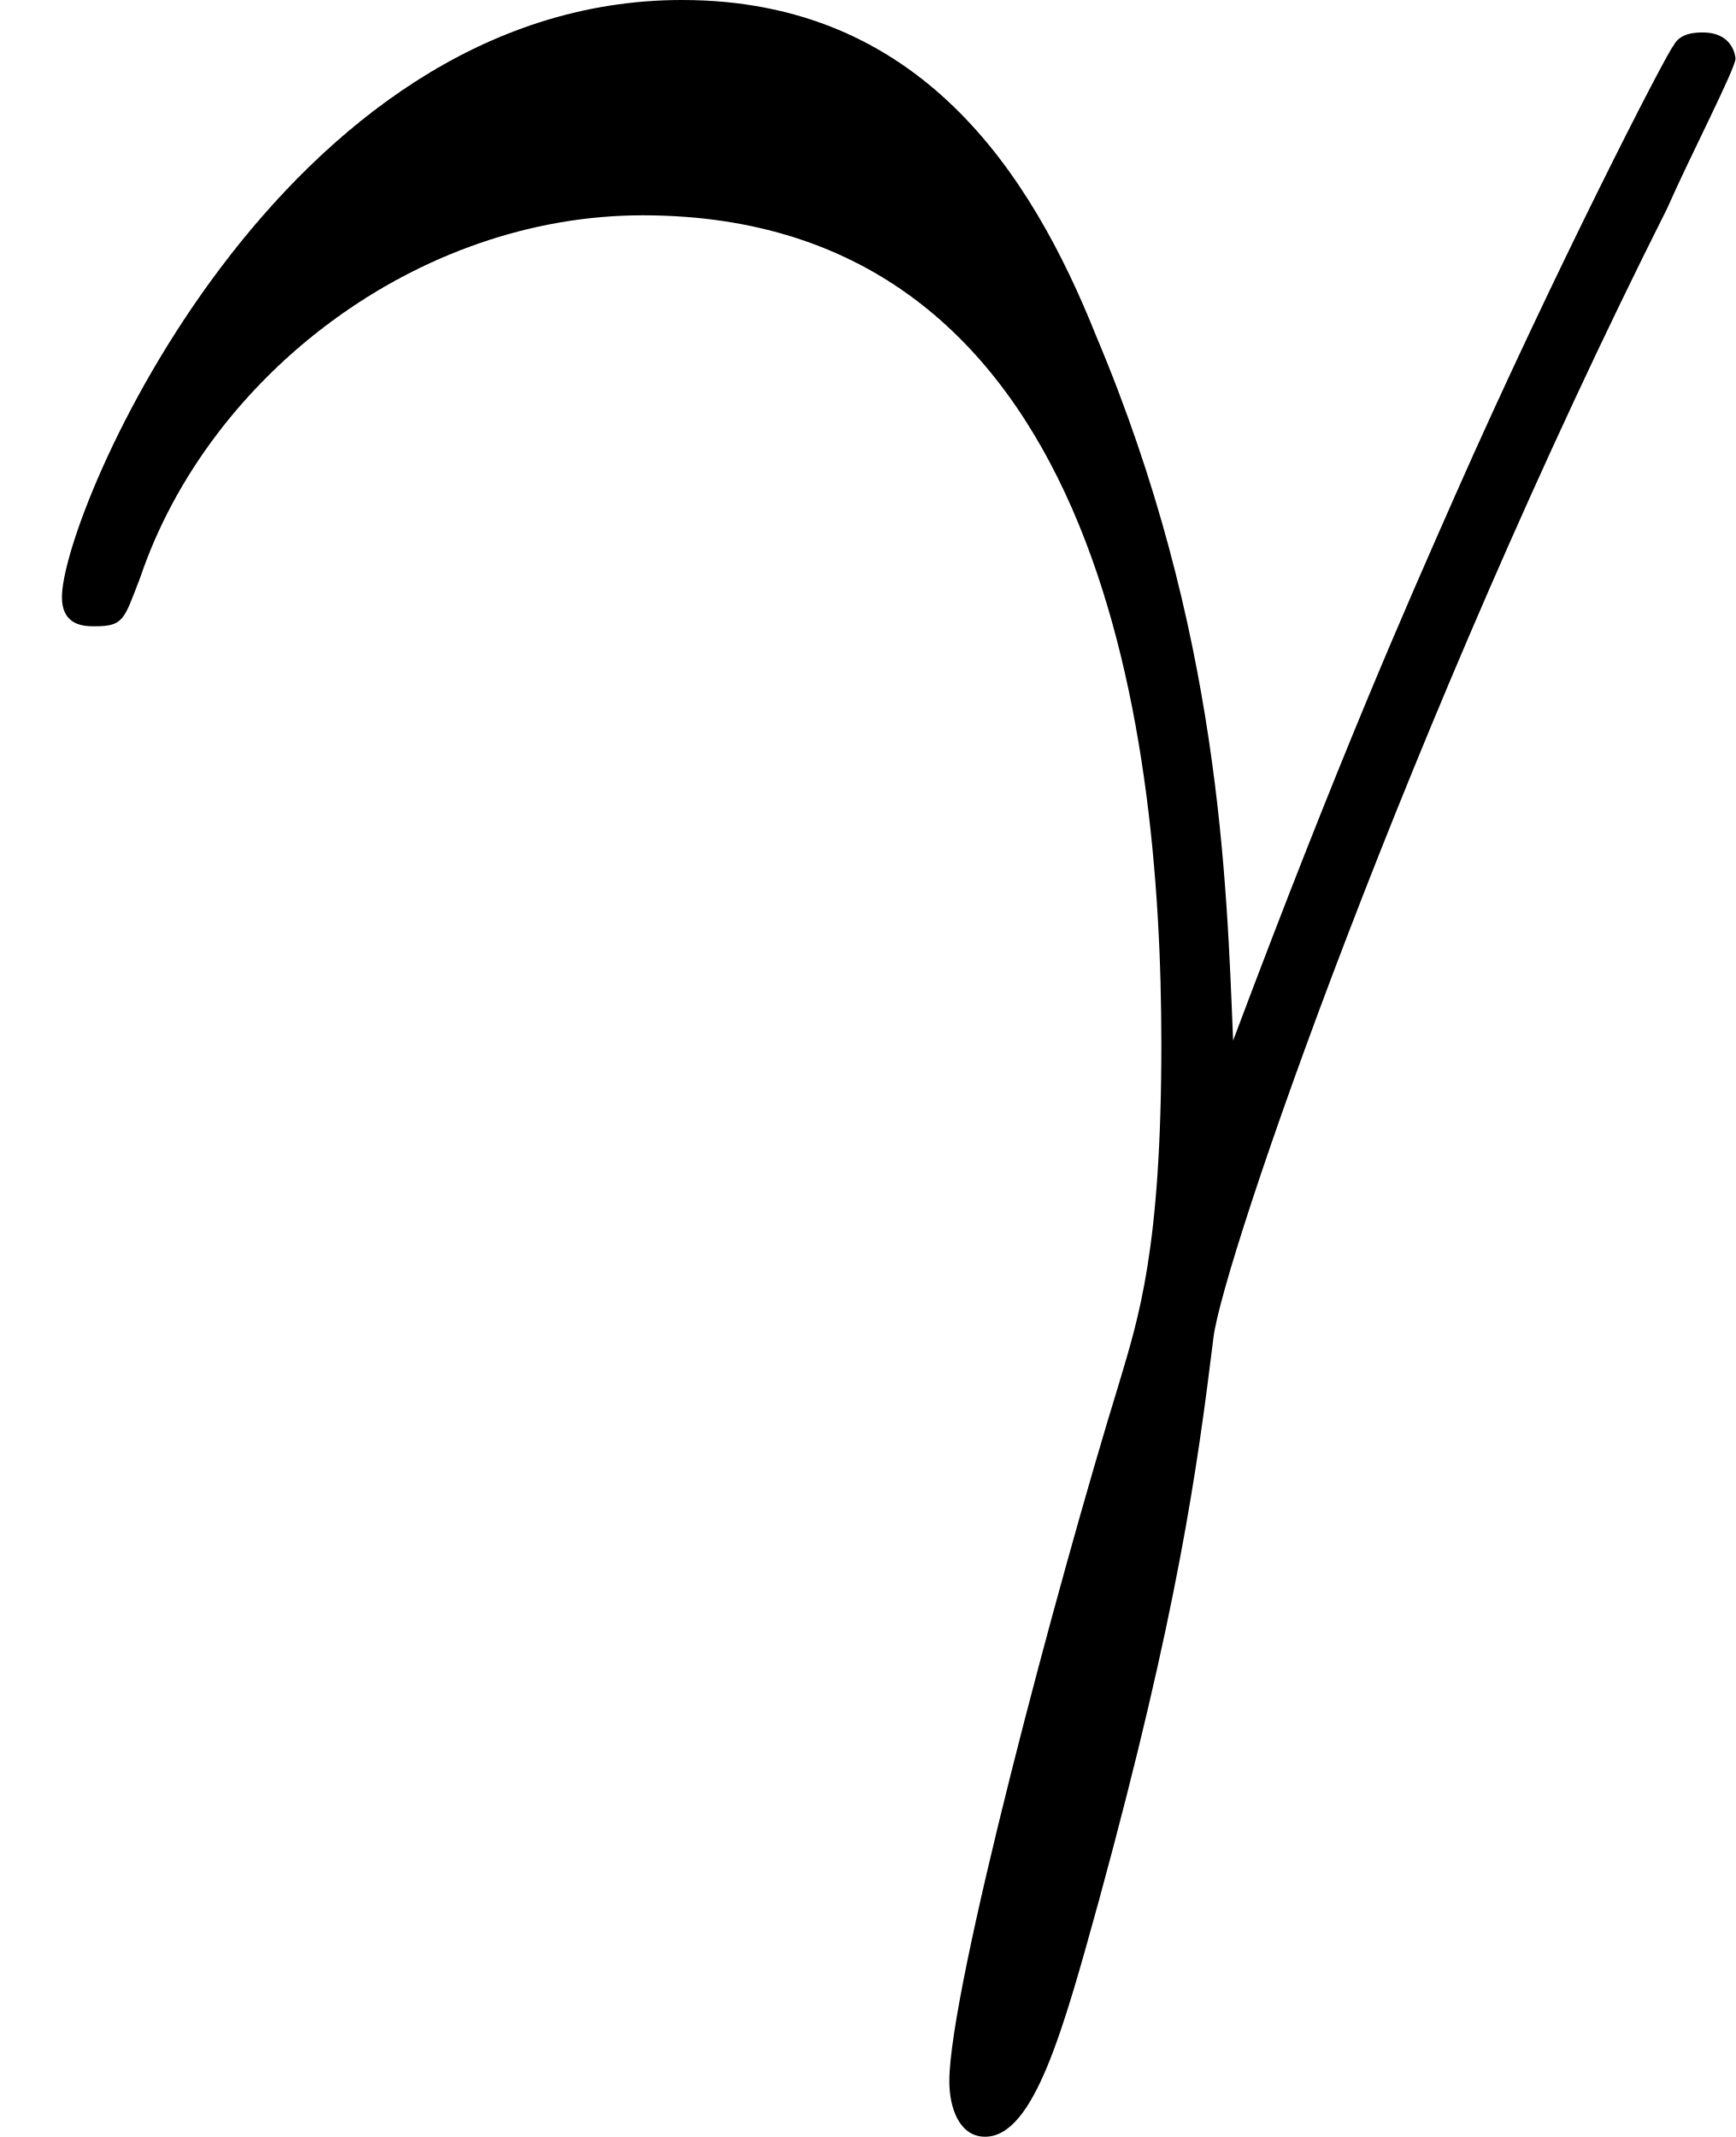
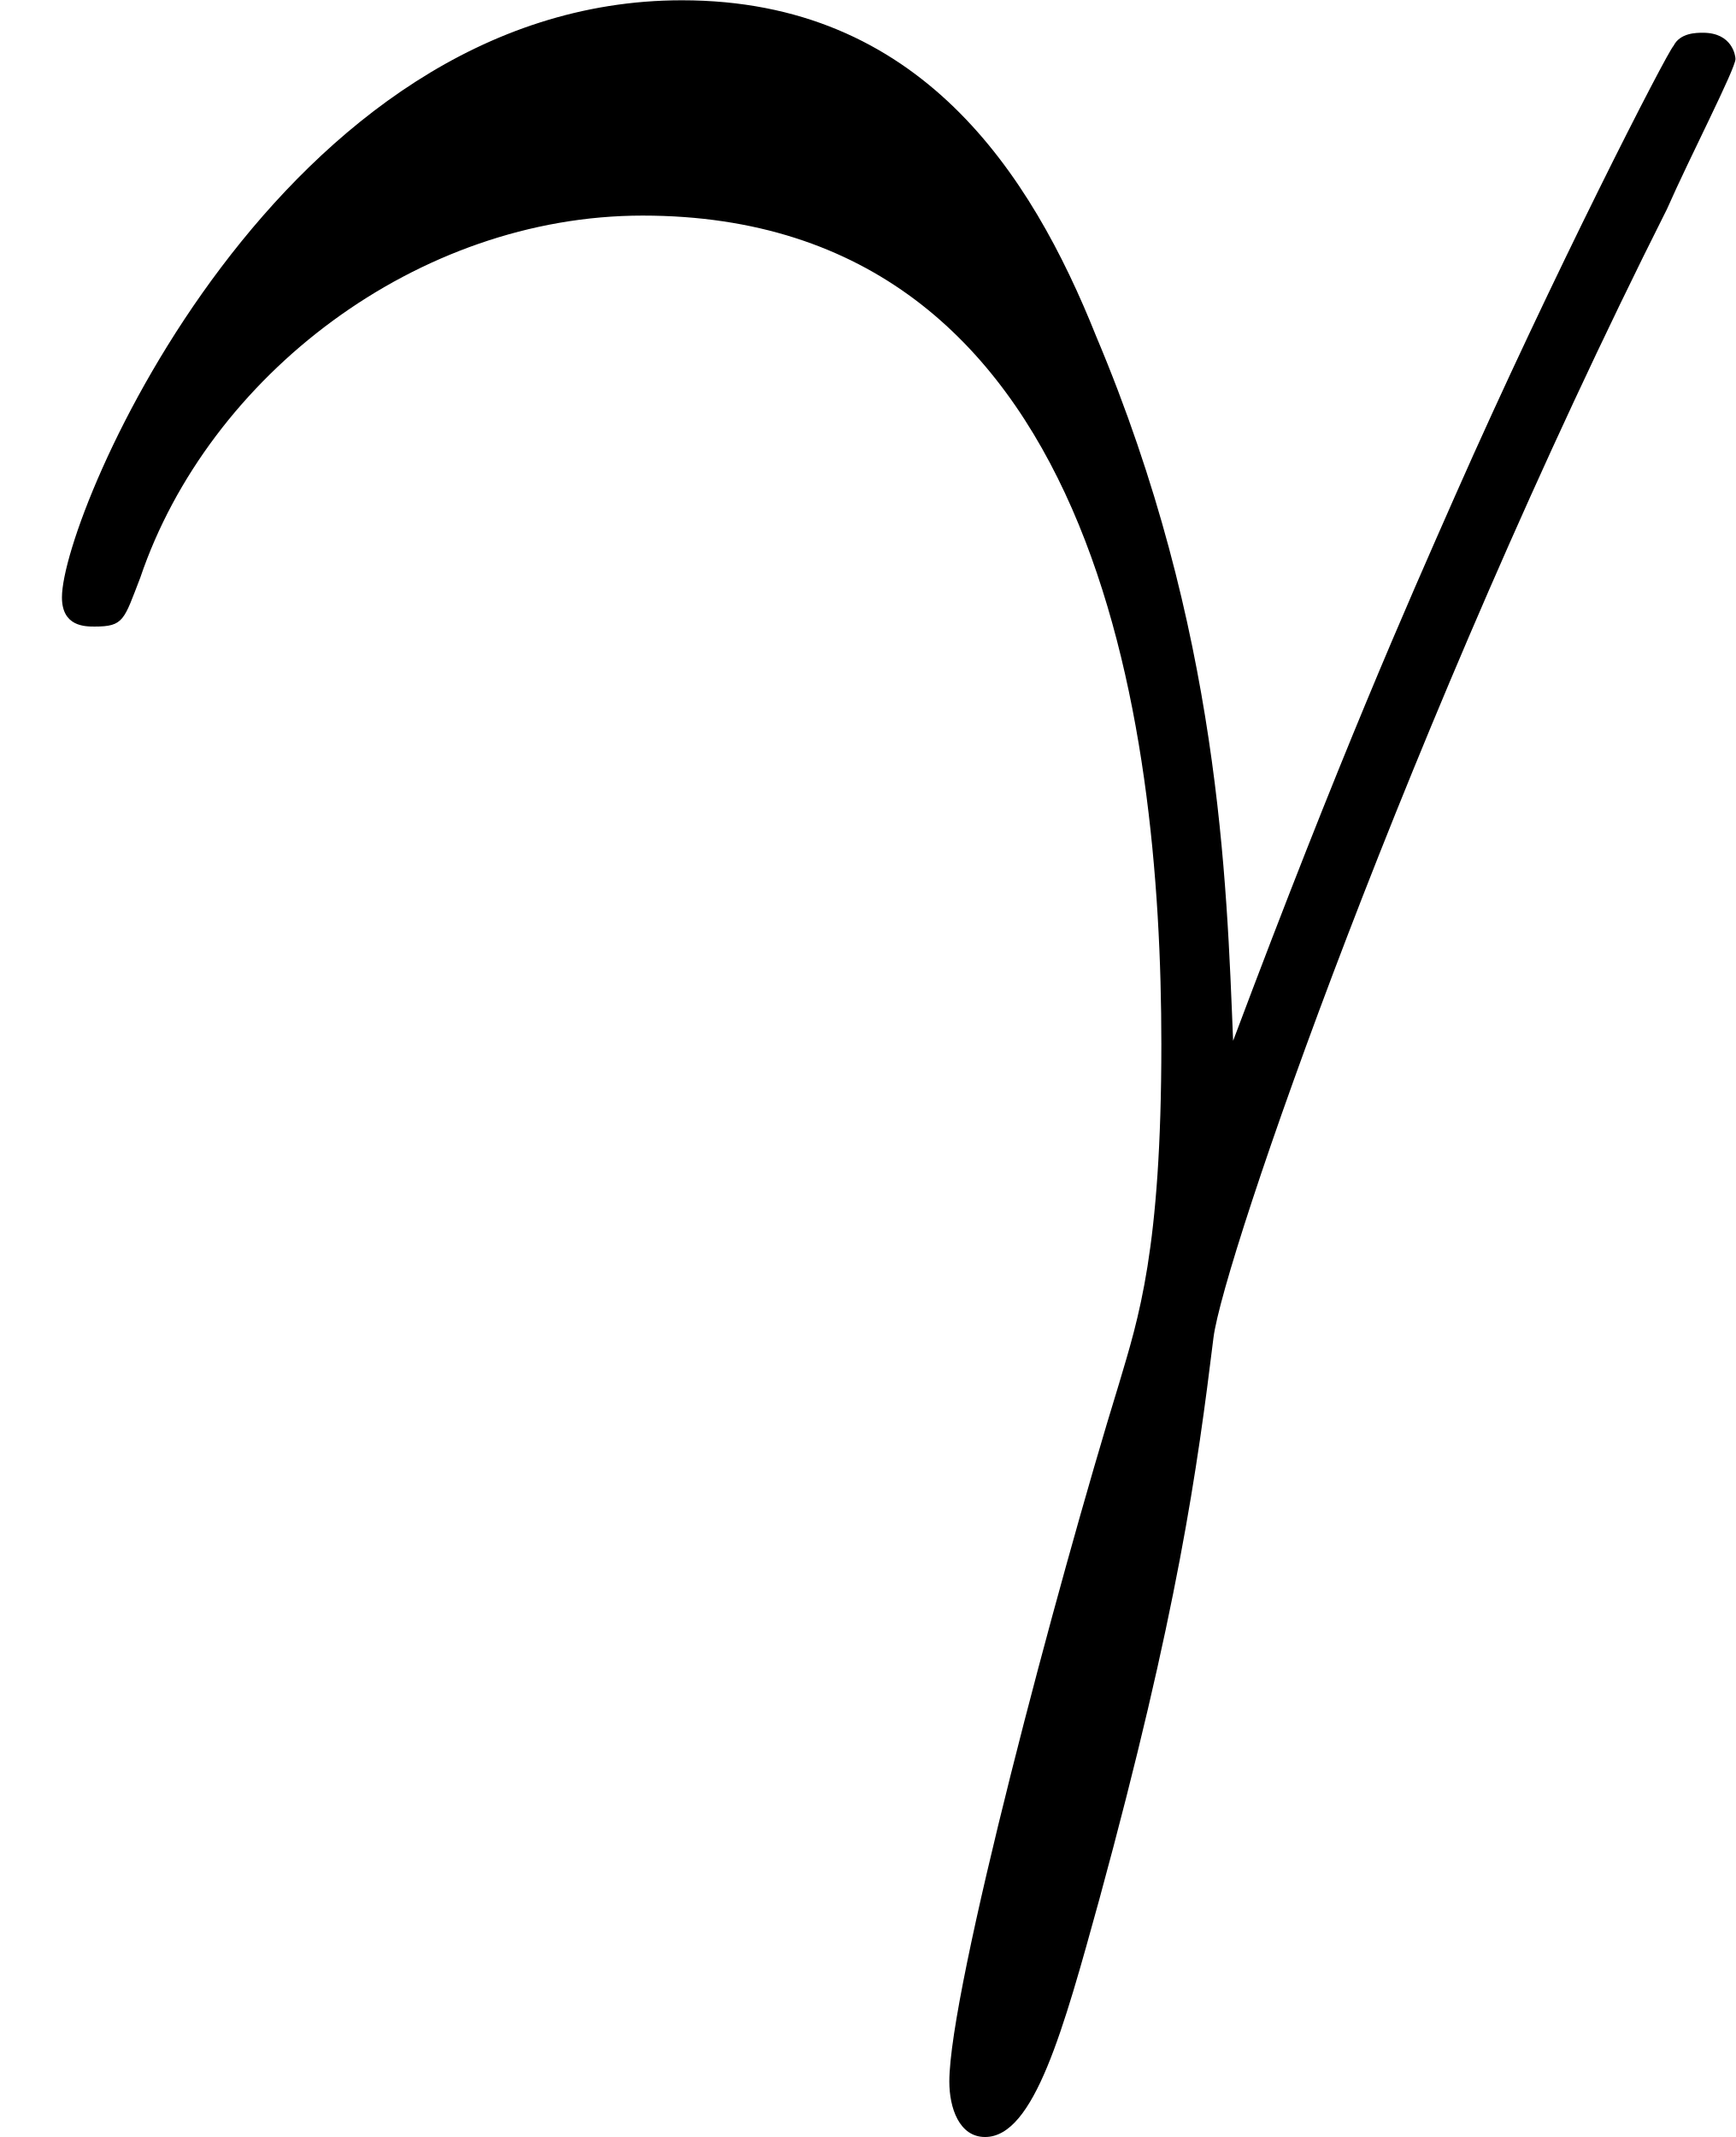
- <svg xmlns="http://www.w3.org/2000/svg" xmlns:xlink="http://www.w3.org/1999/xlink" version="1.1" width="6.36pt" height="7.831pt" viewBox="283.337 430.389 6.36 7.831">
+ <svg xmlns="http://www.w3.org/2000/svg" xmlns:xlink="http://www.w3.org/1999/xlink" version="1.1" width="6.36pt" height="7.831pt" viewBox="283.337 493.938 6.36 7.831">
  <defs>
    <path id="g11-13" d="M4.519-1.459C4.495-2.044 4.471-2.965 4.017-4.041C3.778-4.639 3.371-5.272 2.499-5.272C1.028-5.272 .227-3.395 .227-3.084C.227-2.977 .311-2.977 .347-2.977C.454-2.977 .454-3.001 .514-3.156C.765-3.897 1.53-4.483 2.355-4.483C4.017-4.483 4.256-2.63 4.256-1.447C4.256-.693 4.172-.442 4.101-.203C3.873 .538 3.479 2.02 3.479 2.355C3.479 2.451 3.515 2.558 3.61 2.558C3.79 2.558 3.897 2.164 4.029 1.686C4.316 .634 4.388 .108 4.447-.371C4.483-.658 5.165-2.63 6.109-4.507C6.193-4.698 6.36-5.021 6.36-5.057C6.36-5.069 6.348-5.153 6.241-5.153C6.217-5.153 6.157-5.153 6.133-5.105C6.109-5.081 5.691-4.268 5.332-3.455C5.153-3.049 4.914-2.511 4.519-1.459Z" />
  </defs>
  <g id="page1">
-     <use x="283.337" y="435.661" xlink:href="#g11-13" />
+     <use x="283.337" y="499.211" xlink:href="#g11-13" />
  </g>
</svg>
